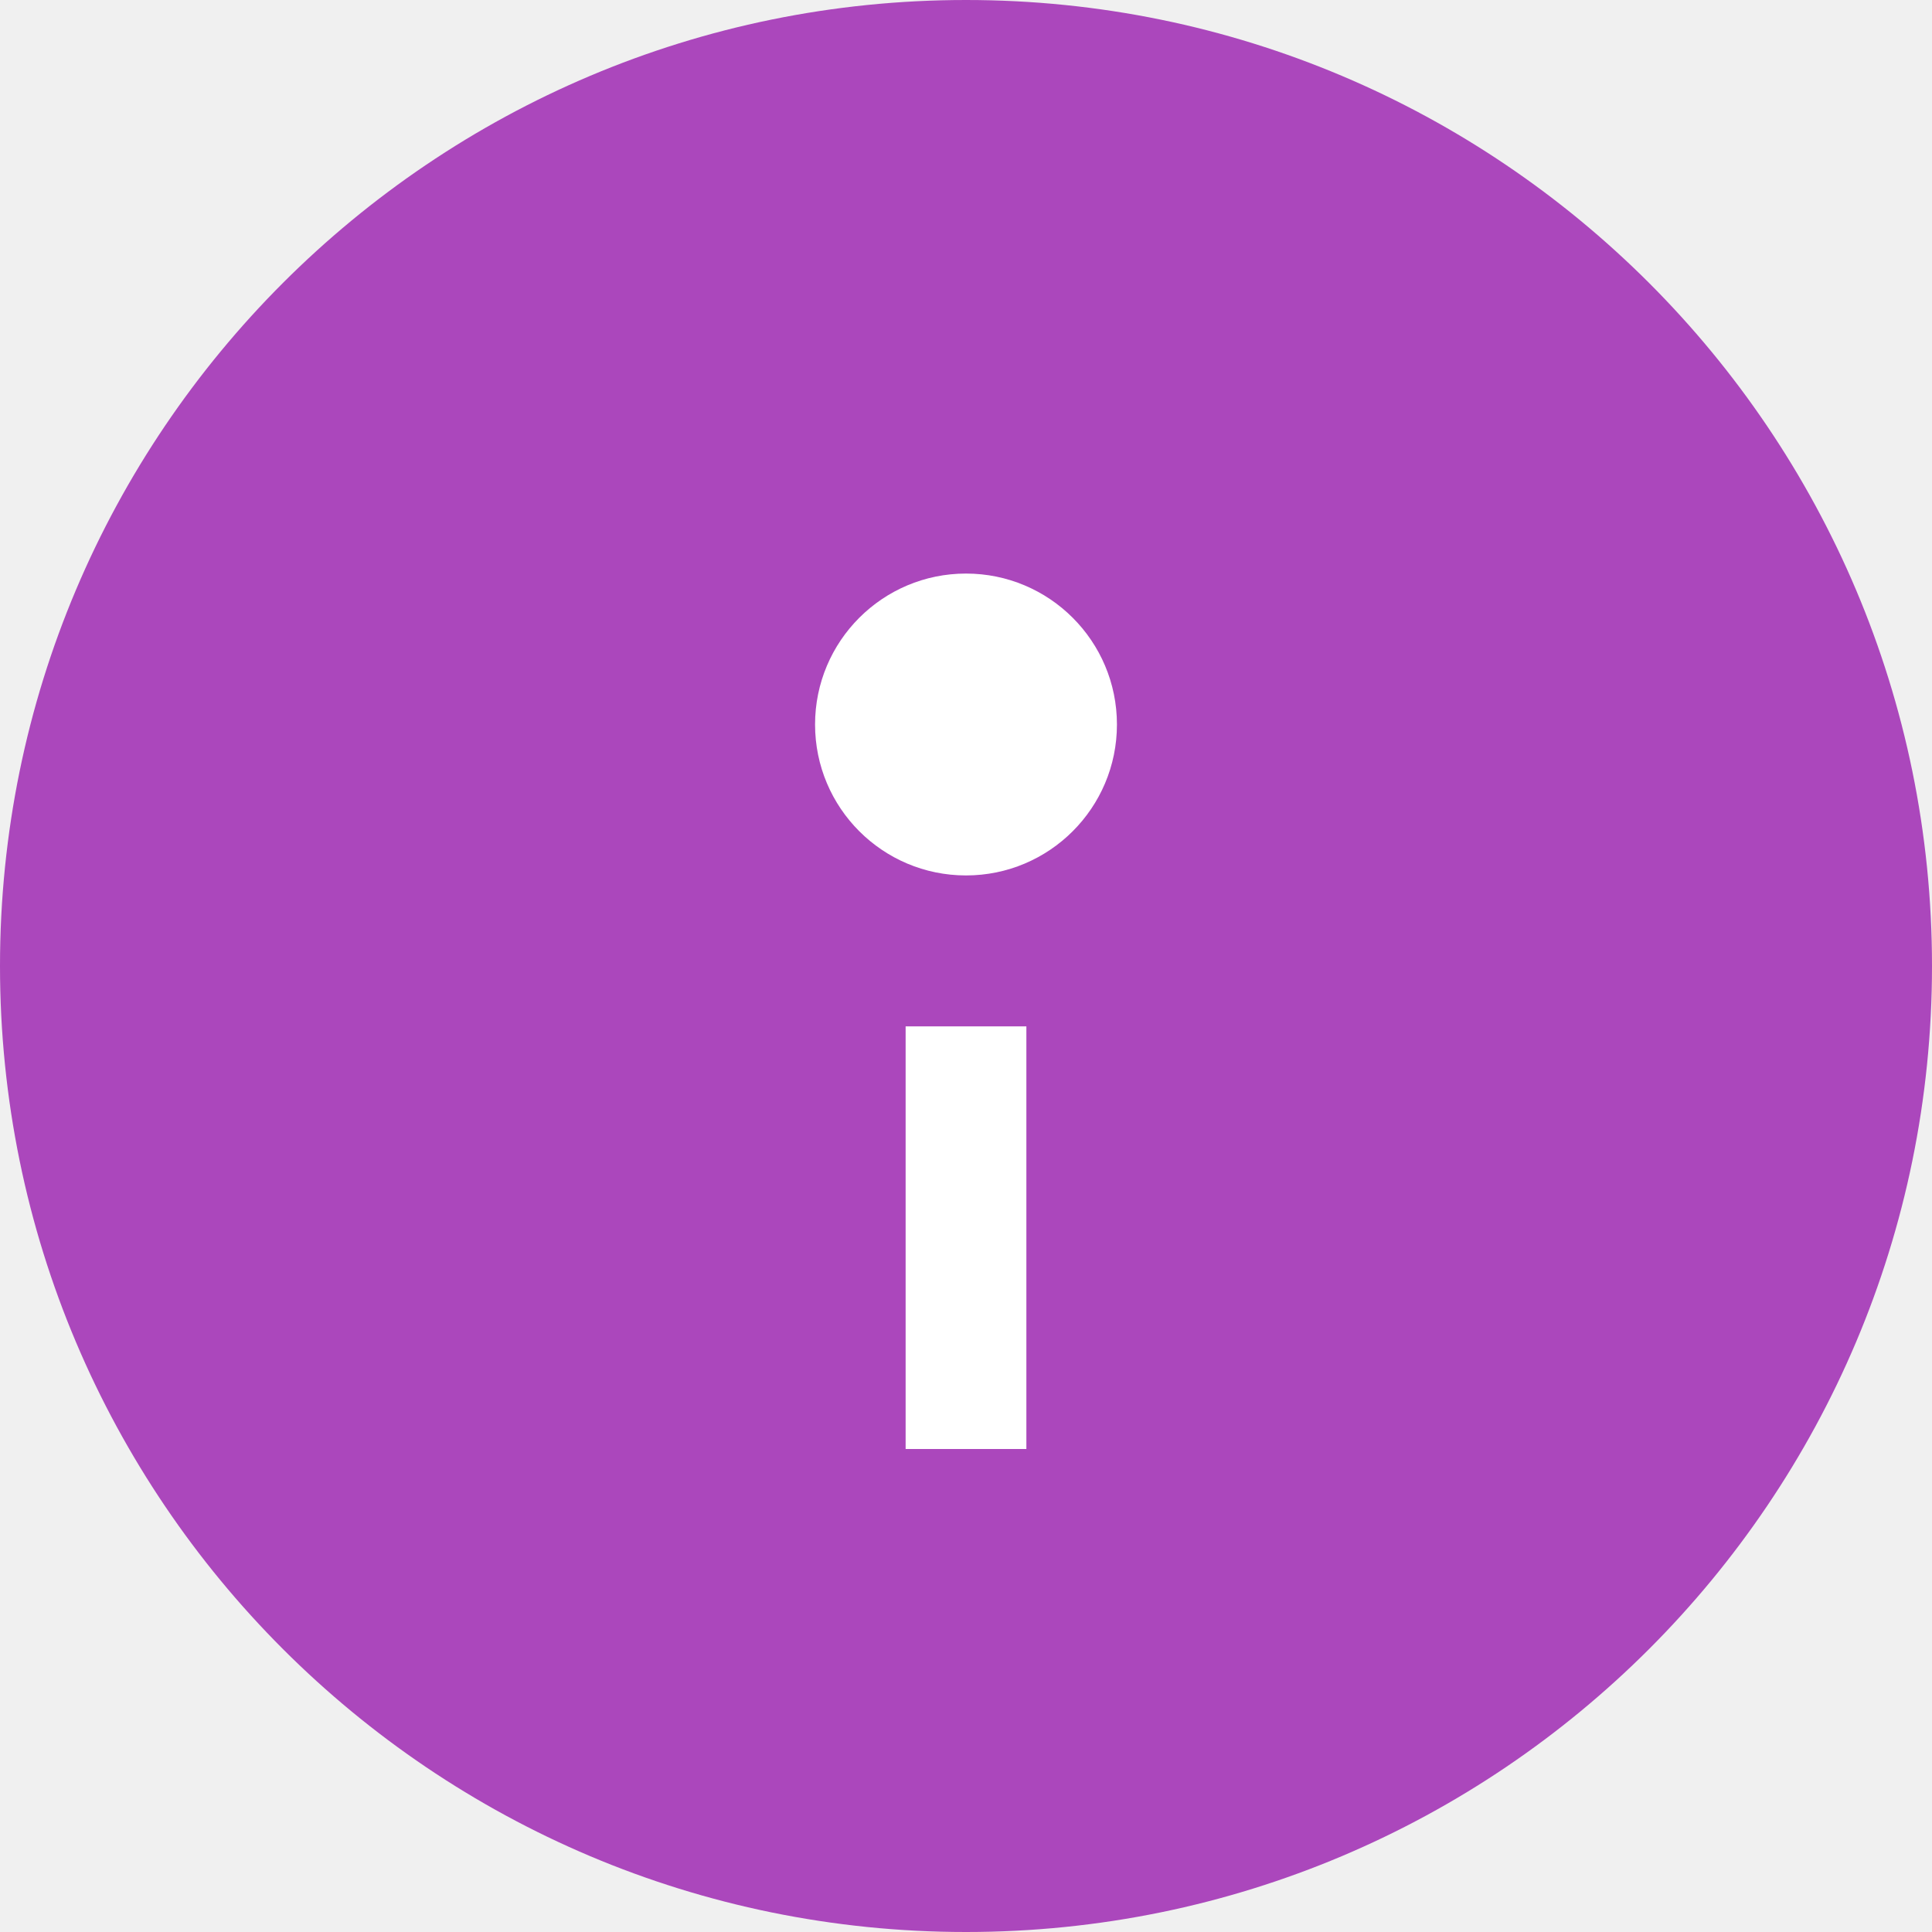
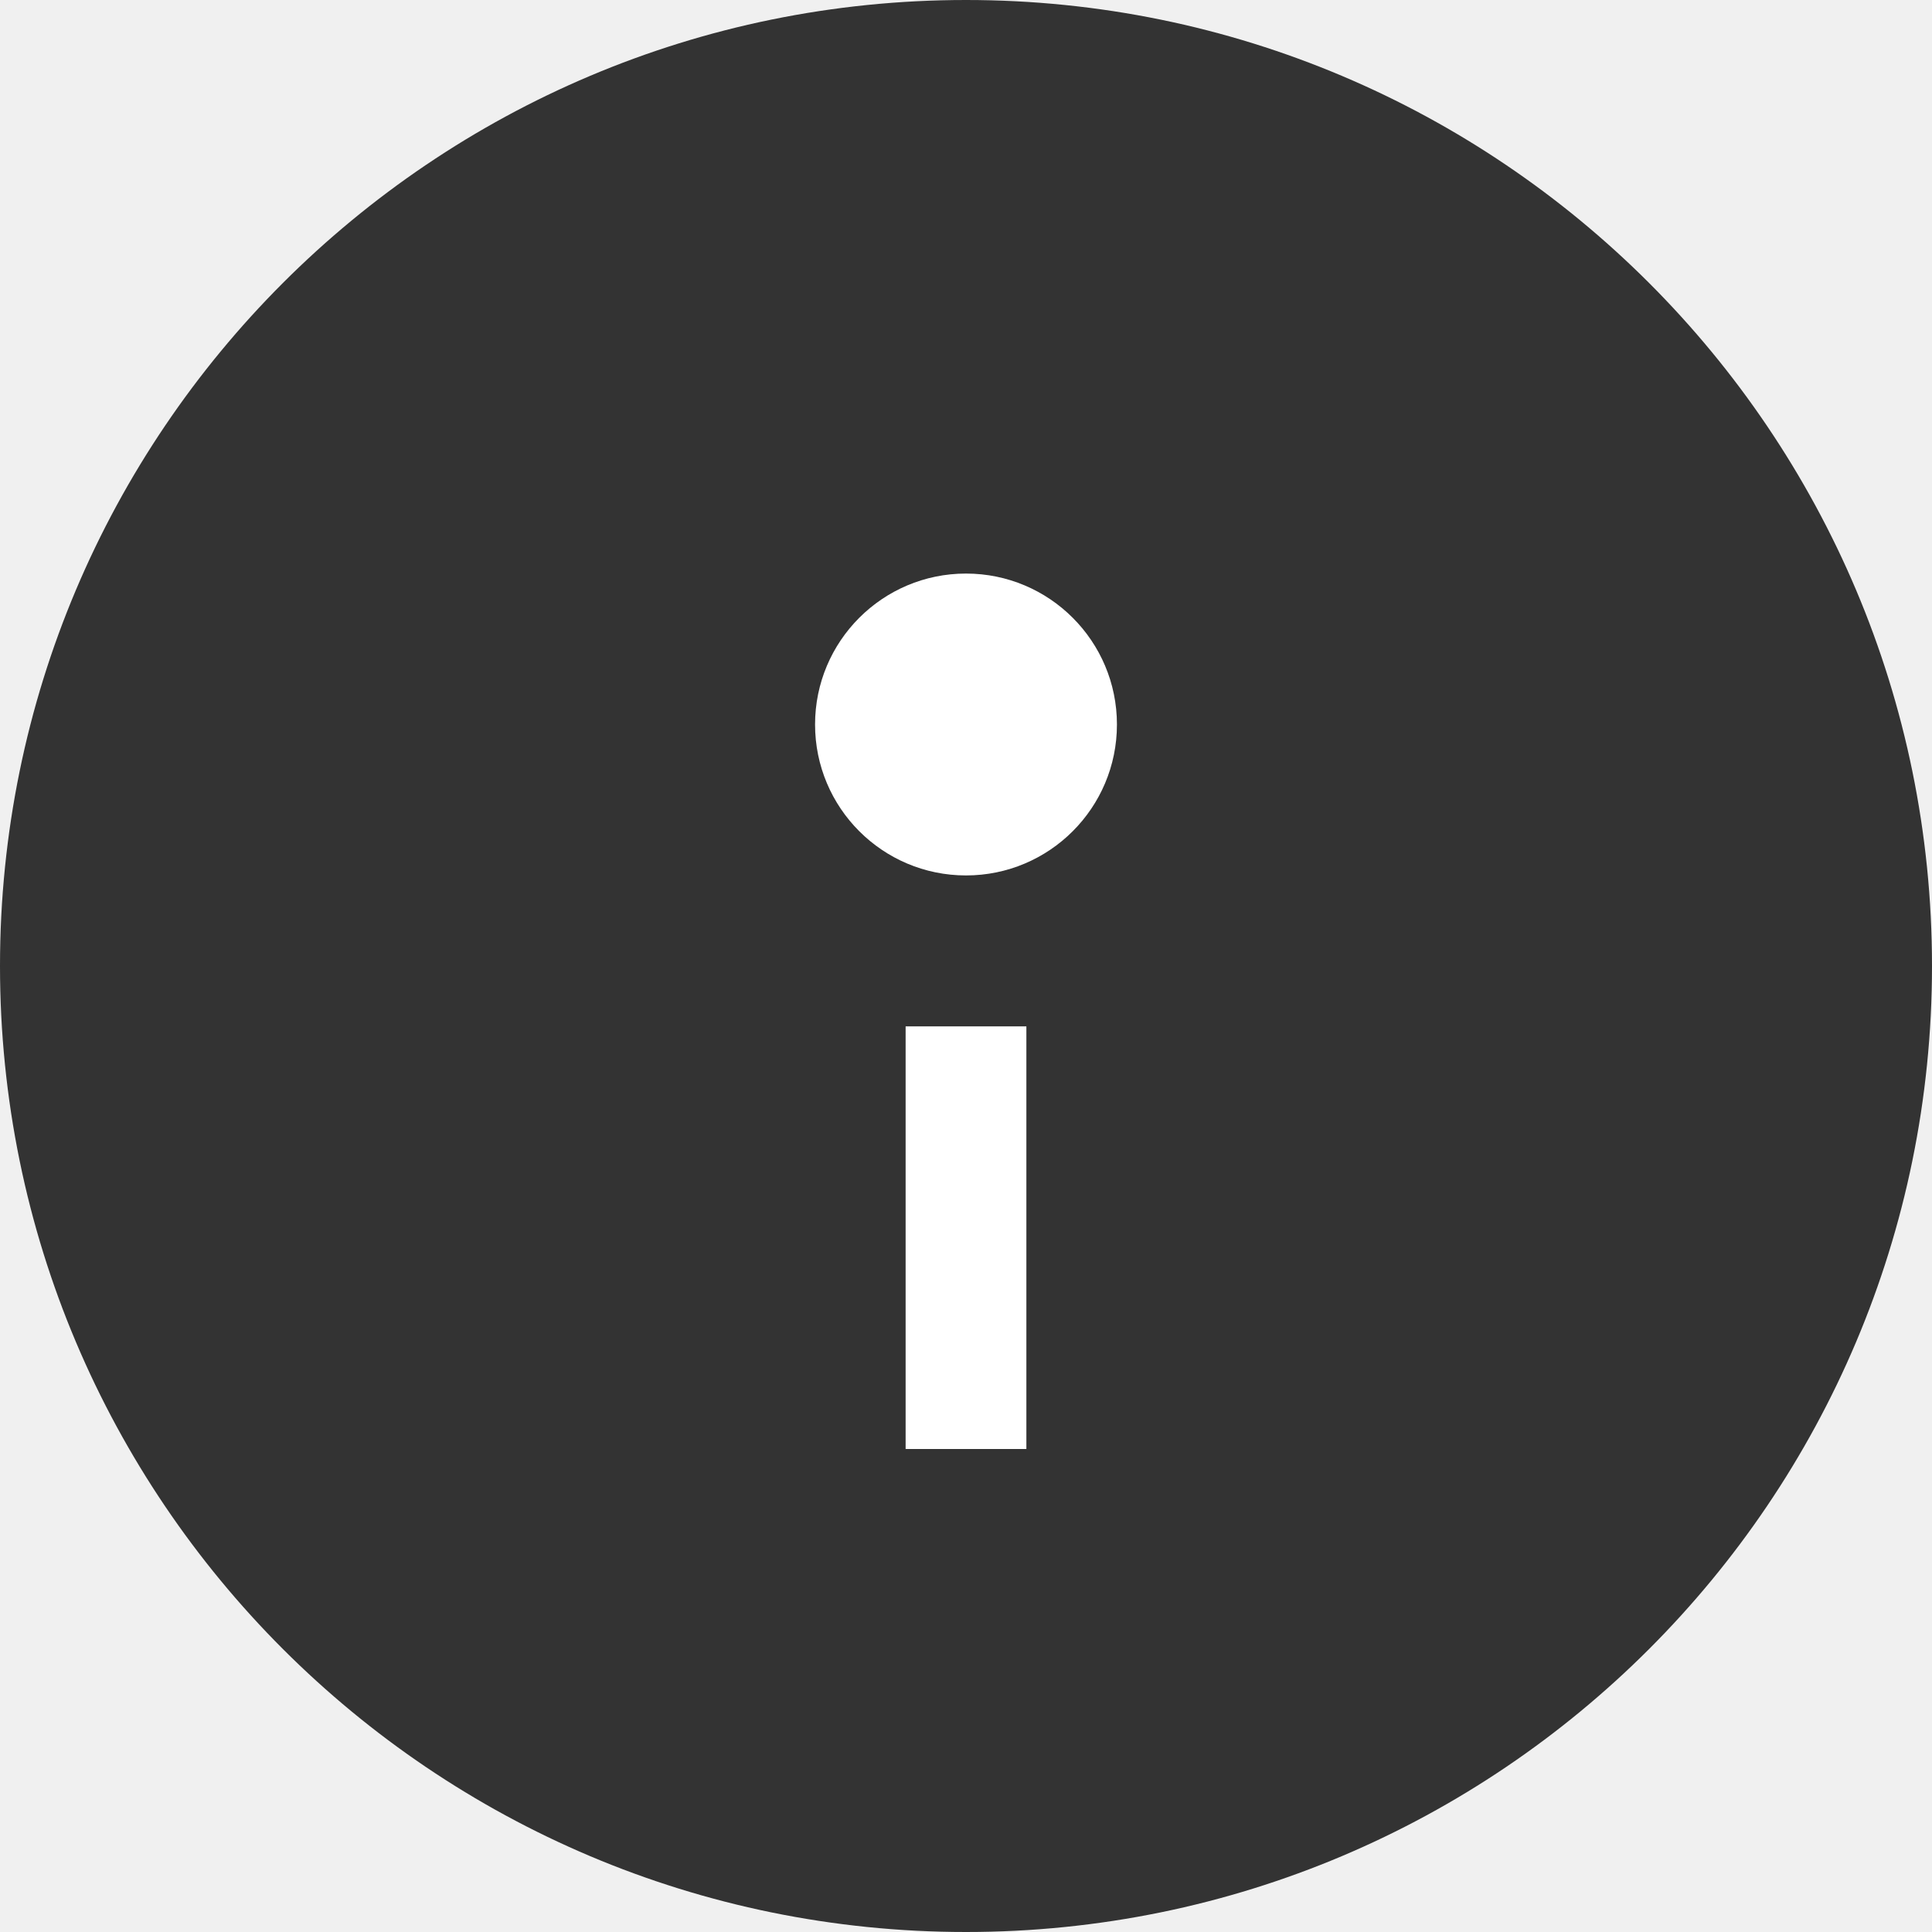
<svg xmlns="http://www.w3.org/2000/svg" width="64" height="64" viewBox="0 0 64 64">
-   <circle cx="32" cy="32" r="32" fill="#ab47bc" />
-   <circle cx="32" cy="24" r="5" fill="#fff" />
-   <rect x="30" y="34" width="4" height="14" fill="#fff" />
+   <circle cx="32" cy="32" r="32" fill="#333" />
+   <circle cx="32" cy="24" r="5" fill="#ffffff" />
+   <rect x="30" y="34" width="4" height="14" fill="#ffffff" />
</svg>
